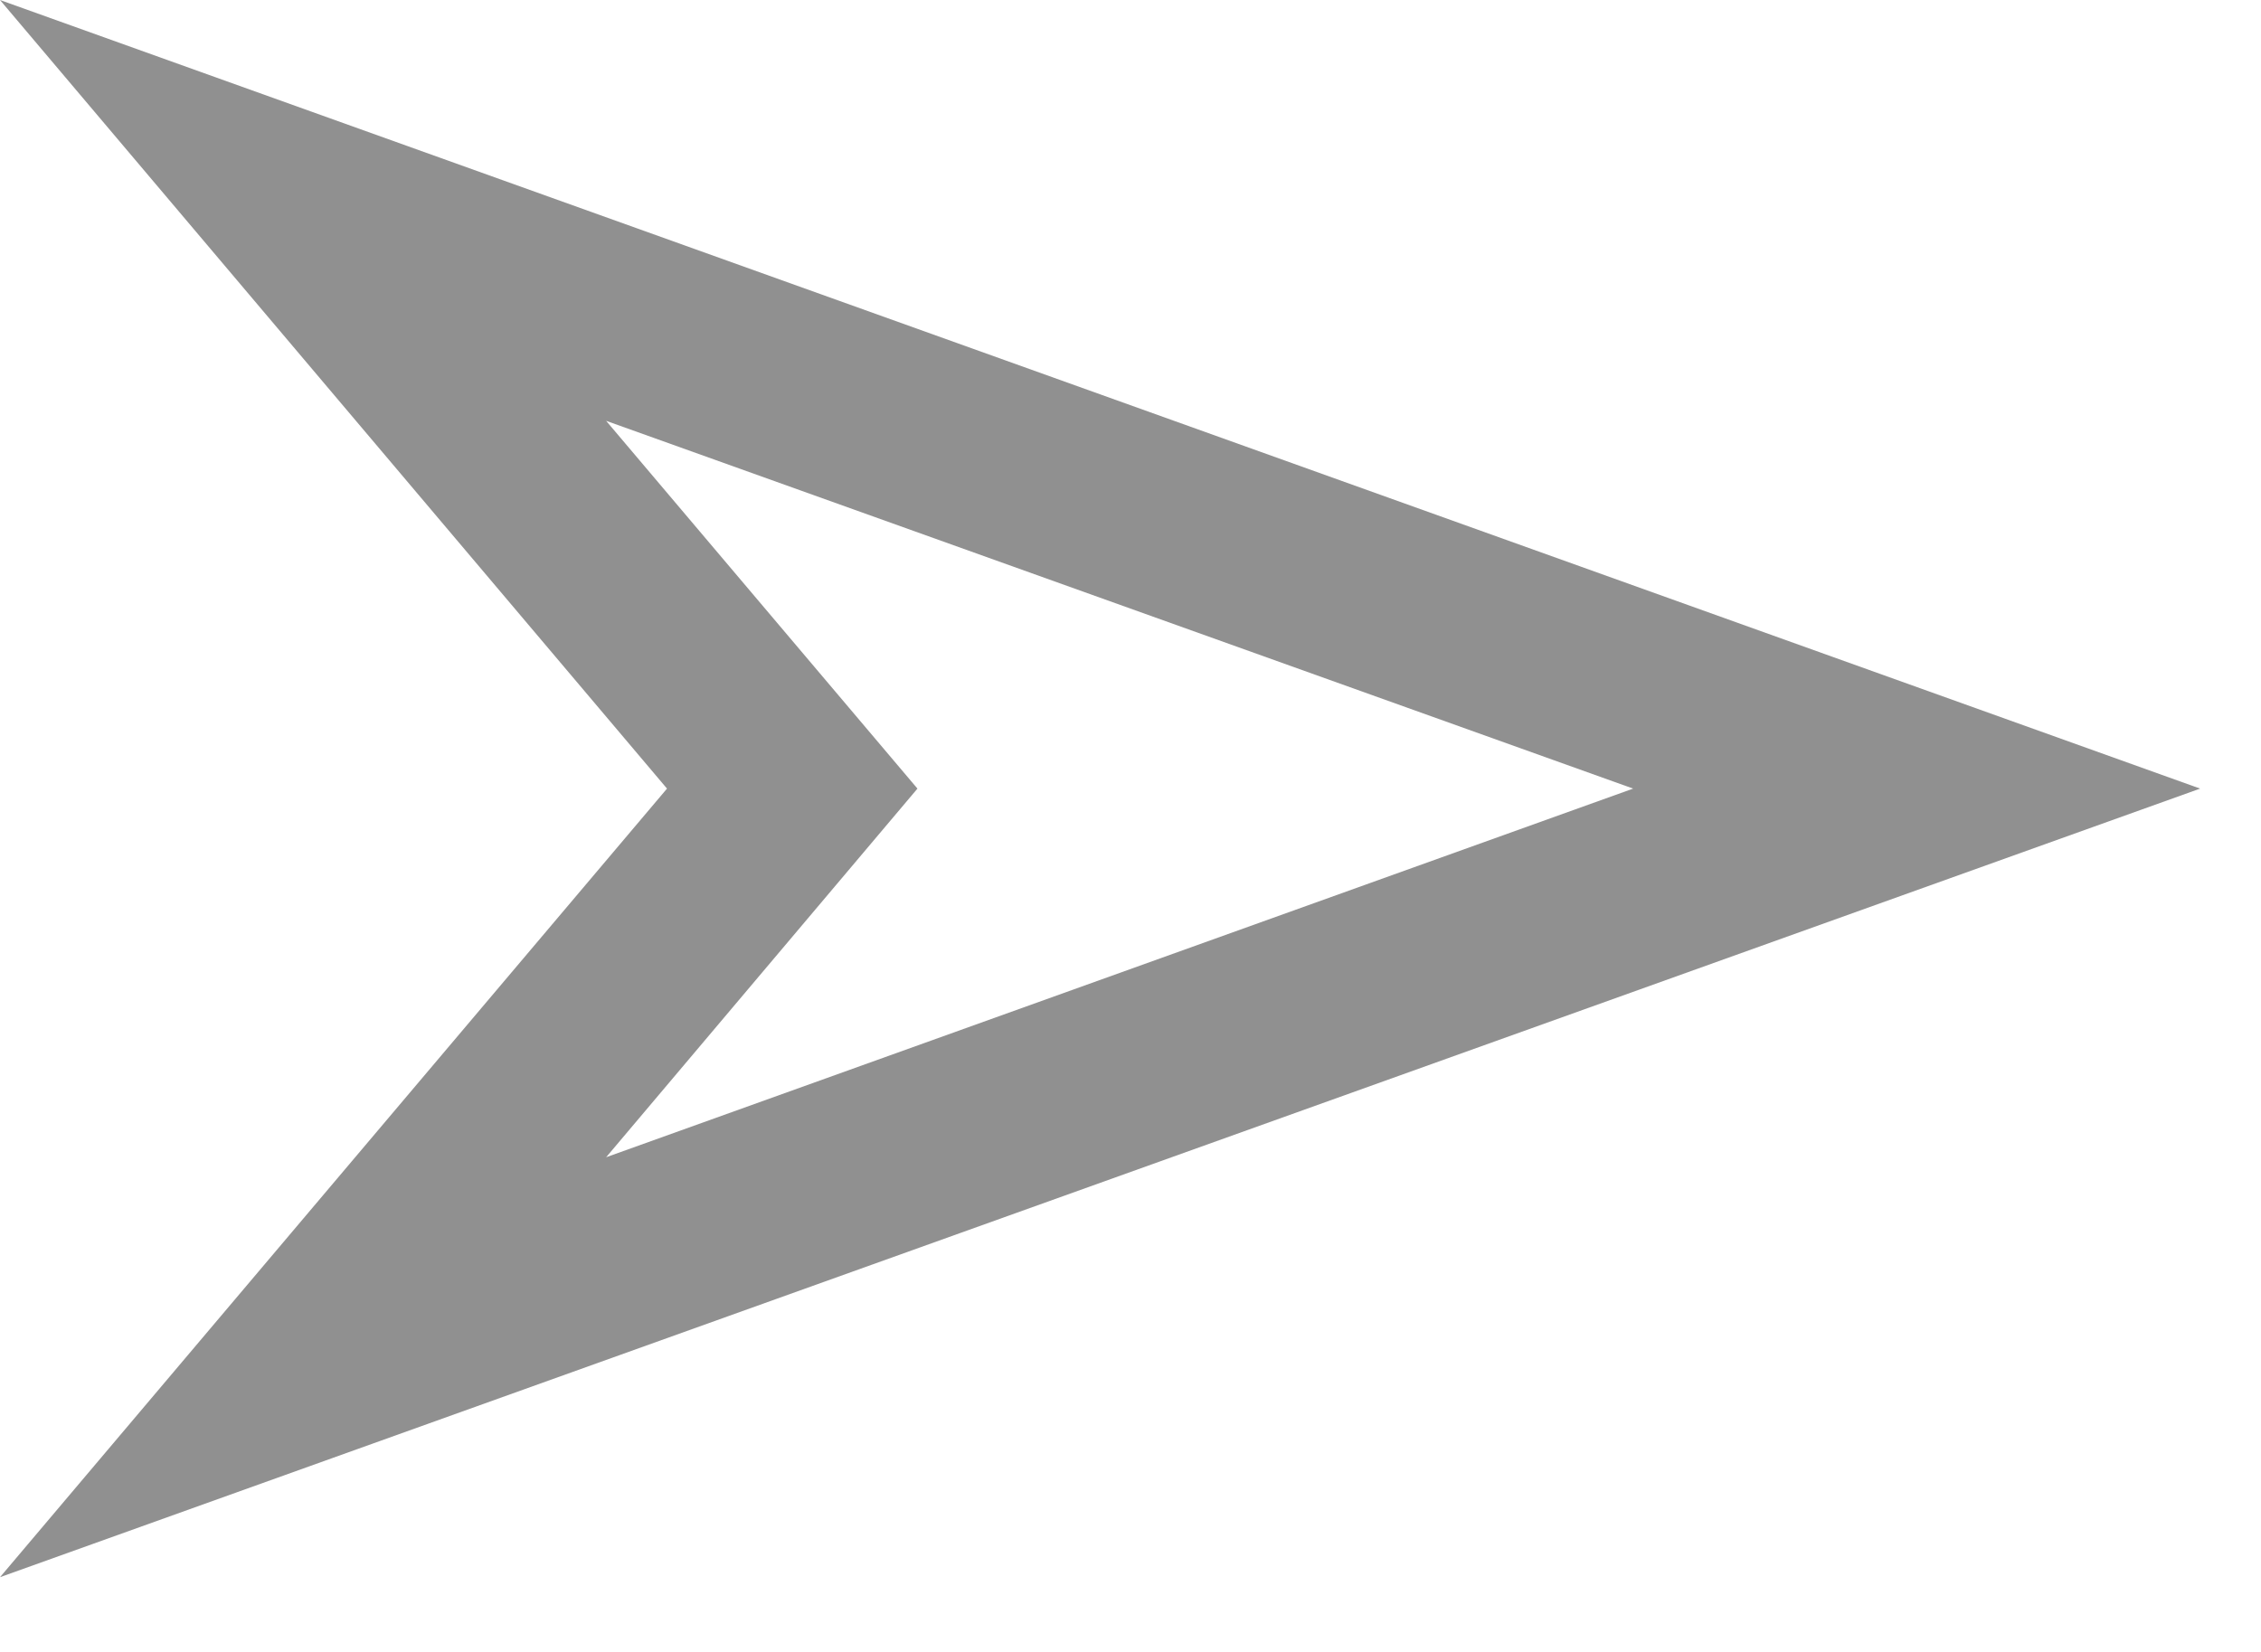
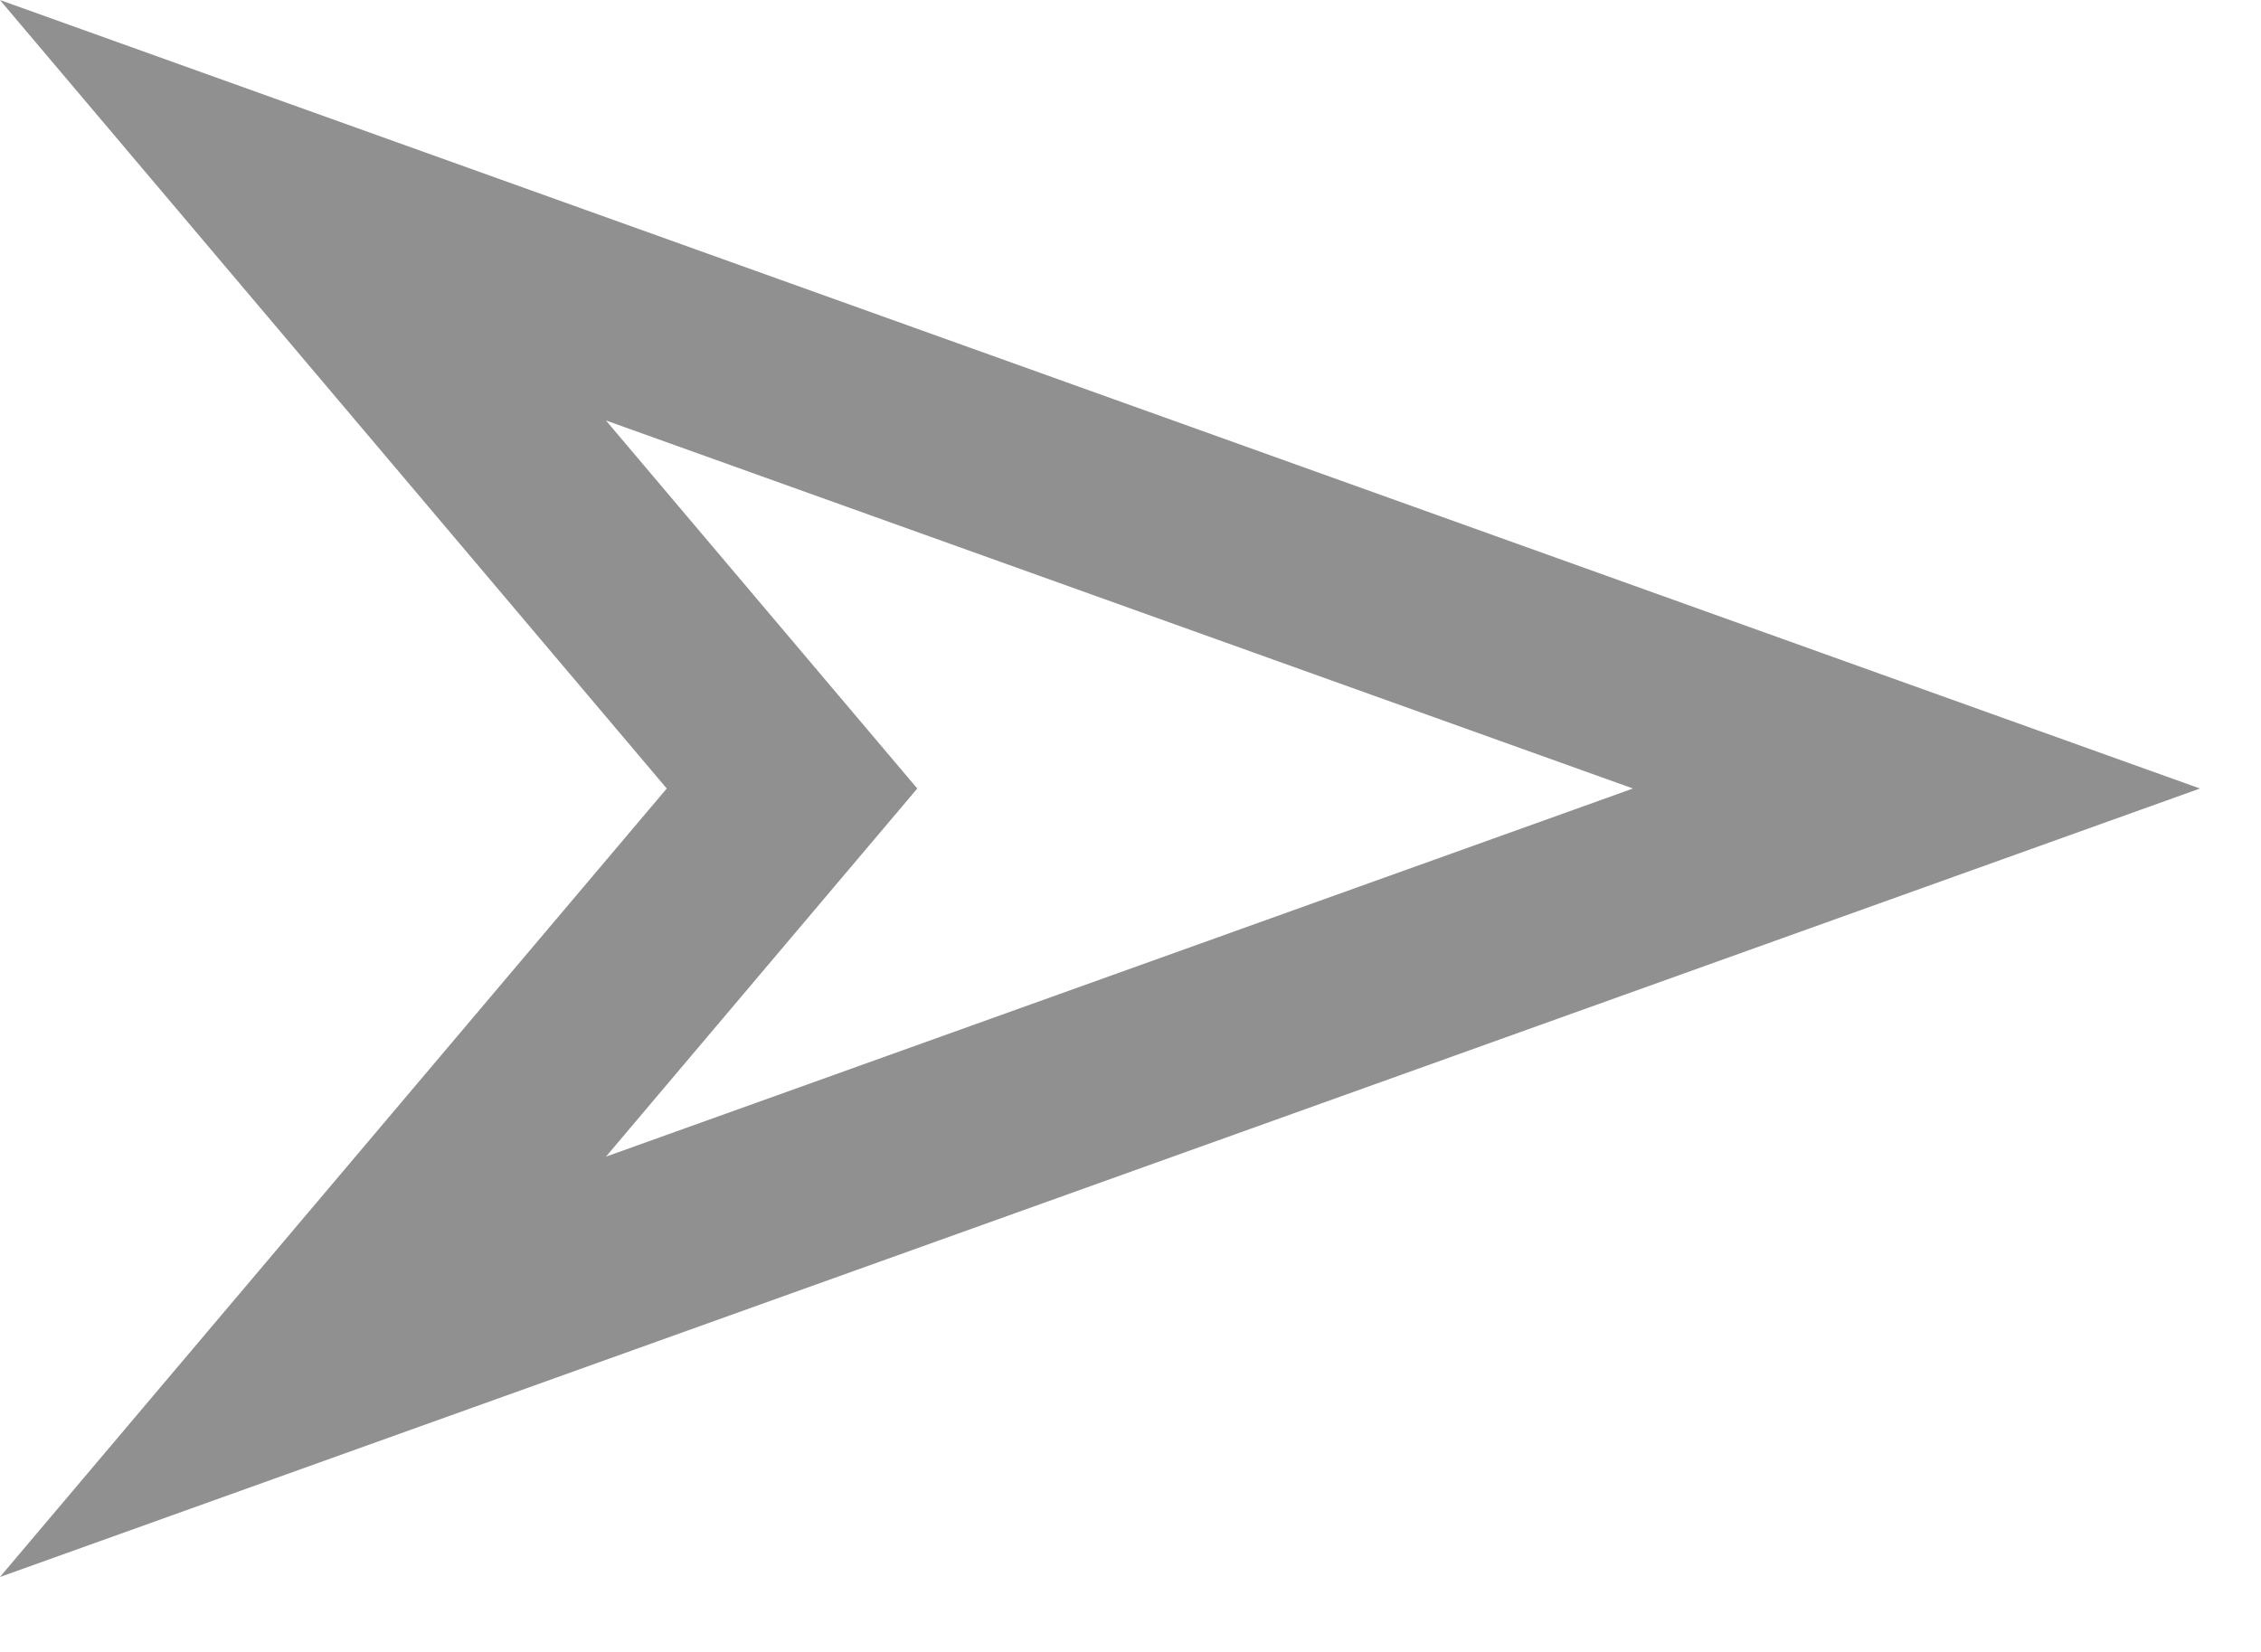
<svg xmlns="http://www.w3.org/2000/svg" width="100%" height="100%" viewBox="0 0 26 19" version="1.1" xml:space="preserve" style="fill-rule:evenodd;clip-rule:evenodd;stroke-linejoin:round;stroke-miterlimit:2;">
-   <g transform="matrix(1,0,0,1,-1713.88,-1957.98)">
-     <g transform="matrix(1.33333,0,0,2.47738,3.78956e-14,-3.52057e-14)">
-       <g transform="matrix(0.75,0,0,0.403652,80.2008,-25.7121)">
-         <path d="M1614.62,2030.75C1614.62,2030.75 1606.95,2021.68 1606.95,2021.68L1632.25,2030.75L1606.95,2039.82L1614.62,2030.75ZM1625.73,2030.75L1613.92,2034.99C1613.92,2034.99 1617.5,2030.75 1617.5,2030.75L1613.92,2026.52L1625.73,2030.75Z" style="fill:rgb(144,144,144);" />
+   <g transform="matrix(1,0,0,1,-8712.882,-3197.985)">
+     <g transform="matrix(1.333333,0,0,2.477383,6999,1240)">
+       <g transform="matrix(0.75,0,0,0.403652,80.20079,-25.71215)">
+         <path d="M1614.615,2030.752C1614.615,2030.752 1606.947,2021.683 1606.947,2021.683L1632.246,2030.752L1606.947,2039.821L1614.615,2030.752ZM1625.726,2030.752L1613.916,2034.986C1613.916,2034.986 1617.496,2030.752 1617.496,2030.752L1613.916,2026.519L1625.726,2030.752Z" style="fill:rgb(144,144,144);" />
      </g>
    </g>
  </g>
</svg>
